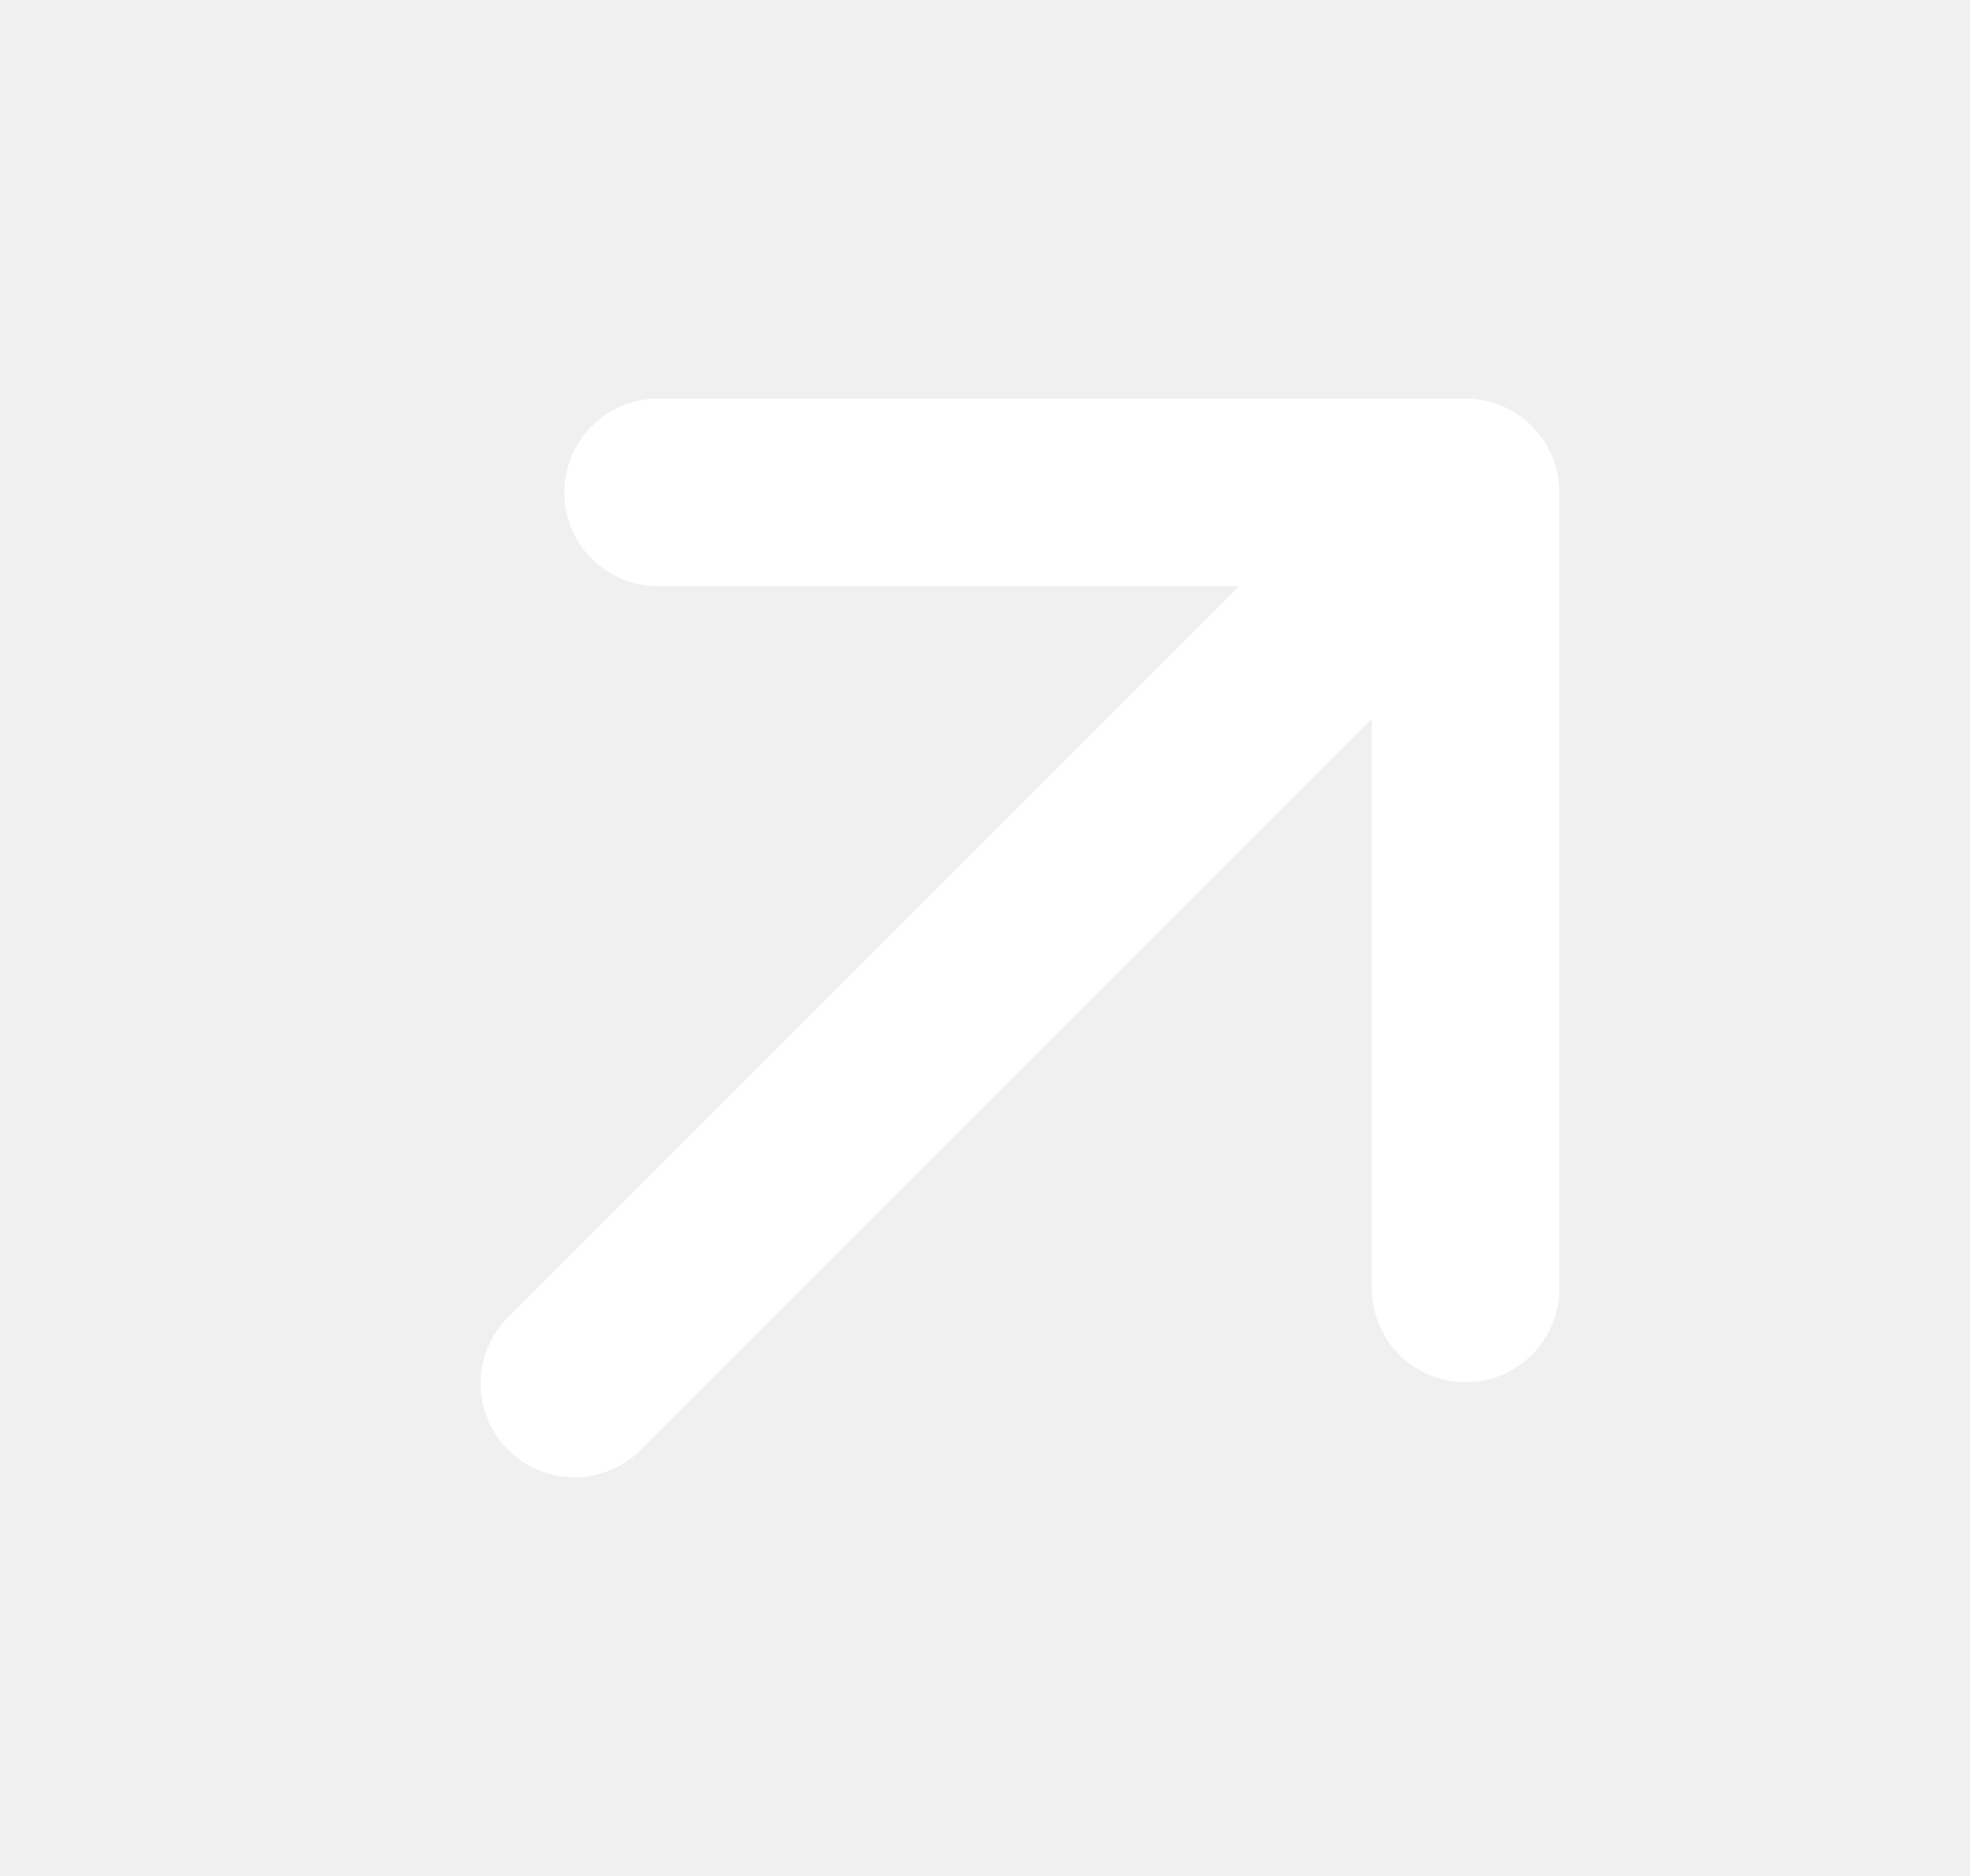
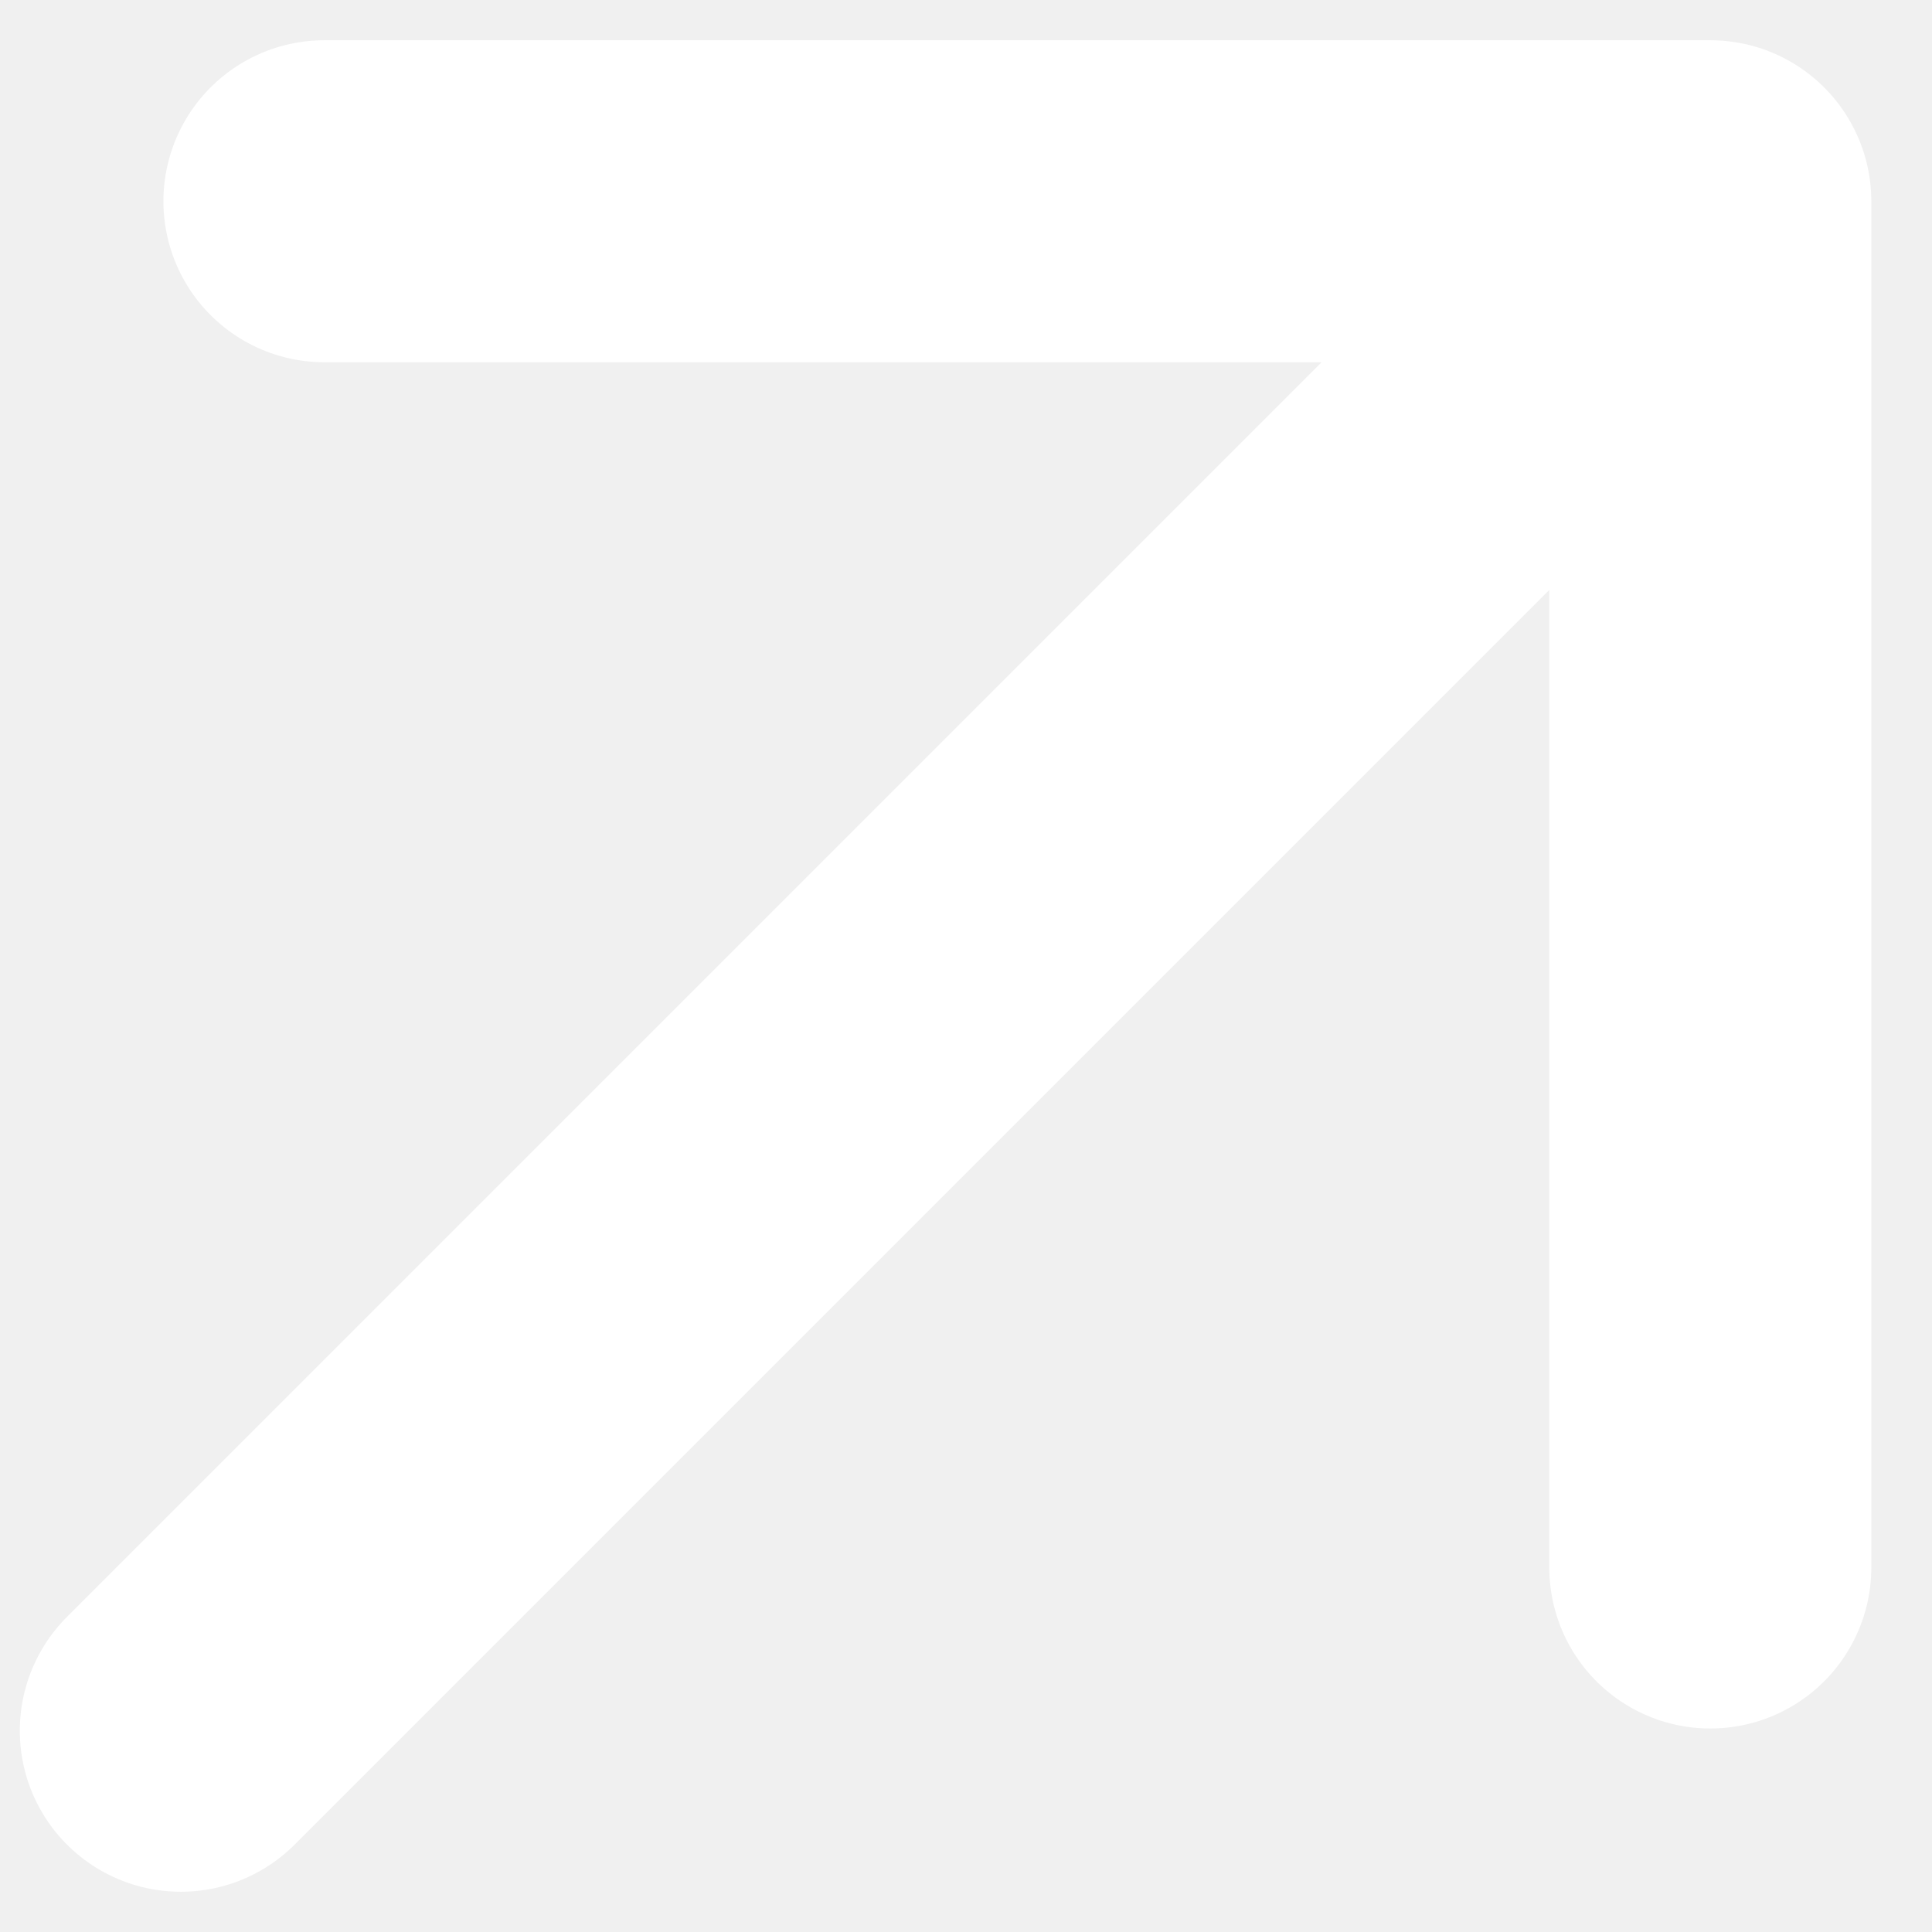
- <svg xmlns="http://www.w3.org/2000/svg" width="21" height="20" viewBox="0 0 21 20" fill="none">
-   <path d="M7.015 5.25L15.623 5.25M15.623 5.25V13.736M15.623 5.25L6.123 14.75" stroke="white" stroke-width="2" stroke-linecap="round" stroke-linejoin="round" />
+ <svg xmlns="http://www.w3.org/2000/svg" width="12" height="12" viewBox="0 0 12 12" fill="none">
+   <path d="M2.015 1.25L10.623 1.25M10.623 1.25V9.736M10.623 1.25L1.123 10.75" stroke="white" stroke-width="2" stroke-linecap="round" stroke-linejoin="round" />
</svg>
